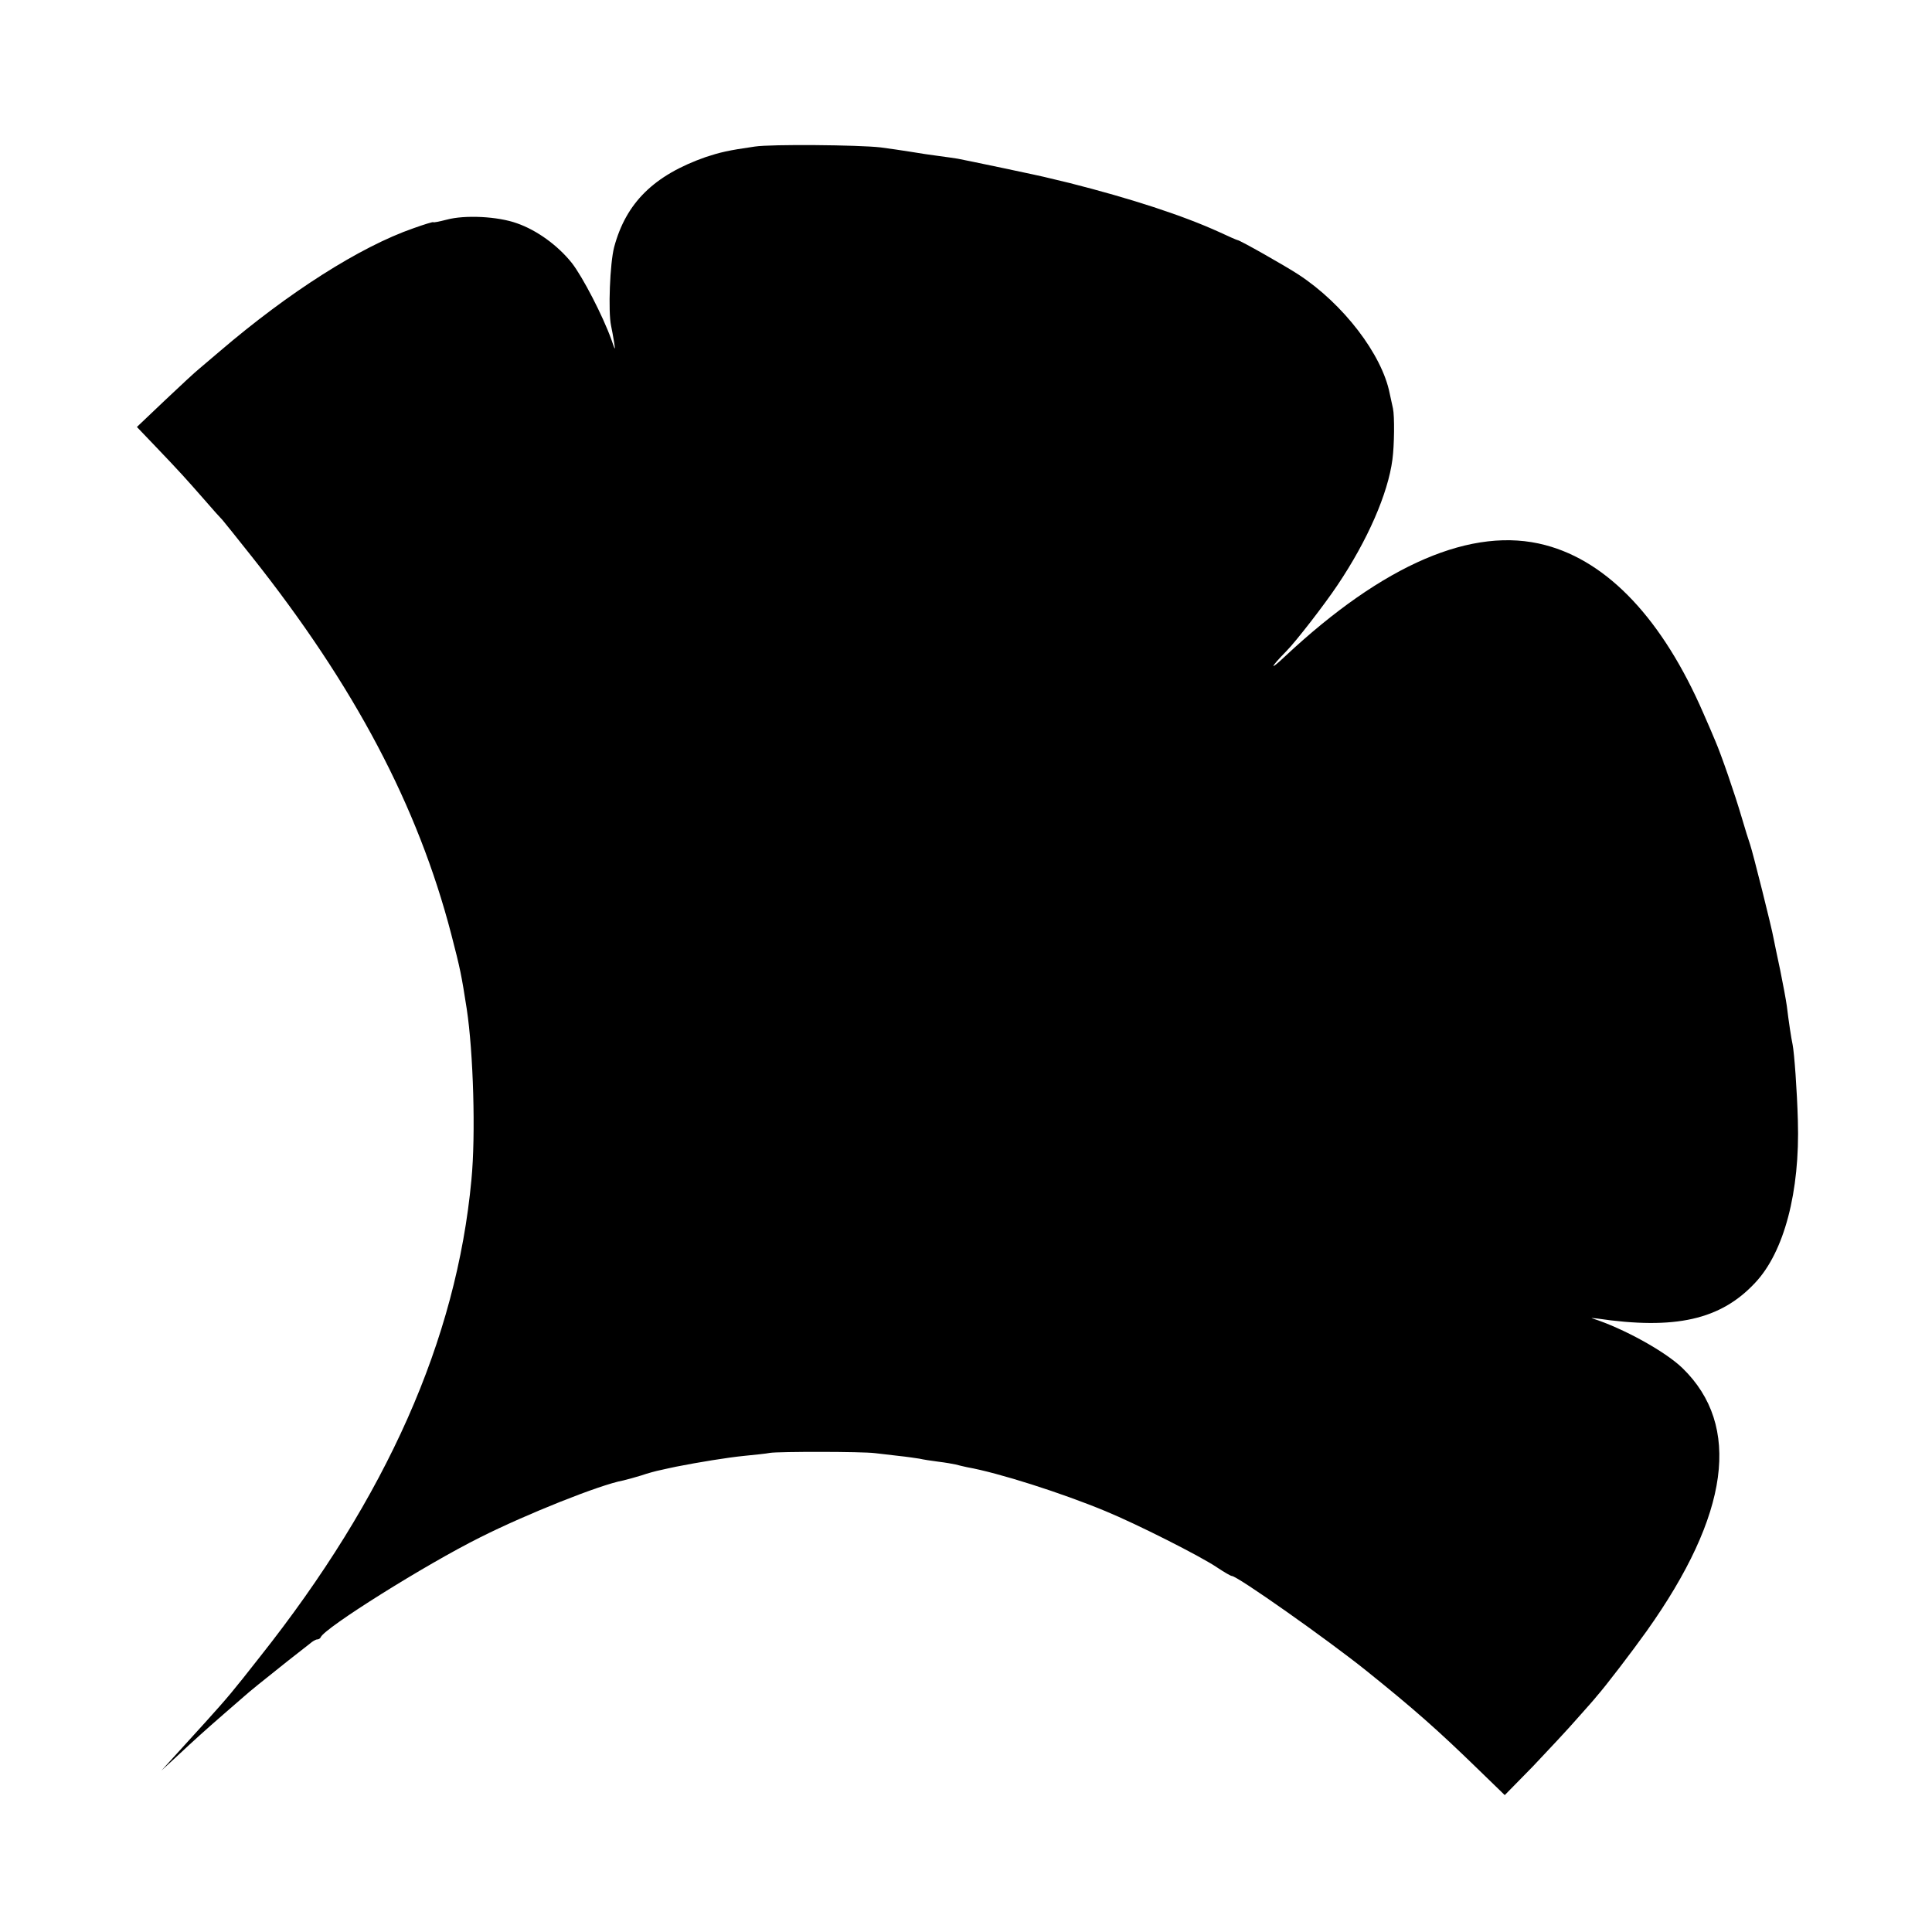
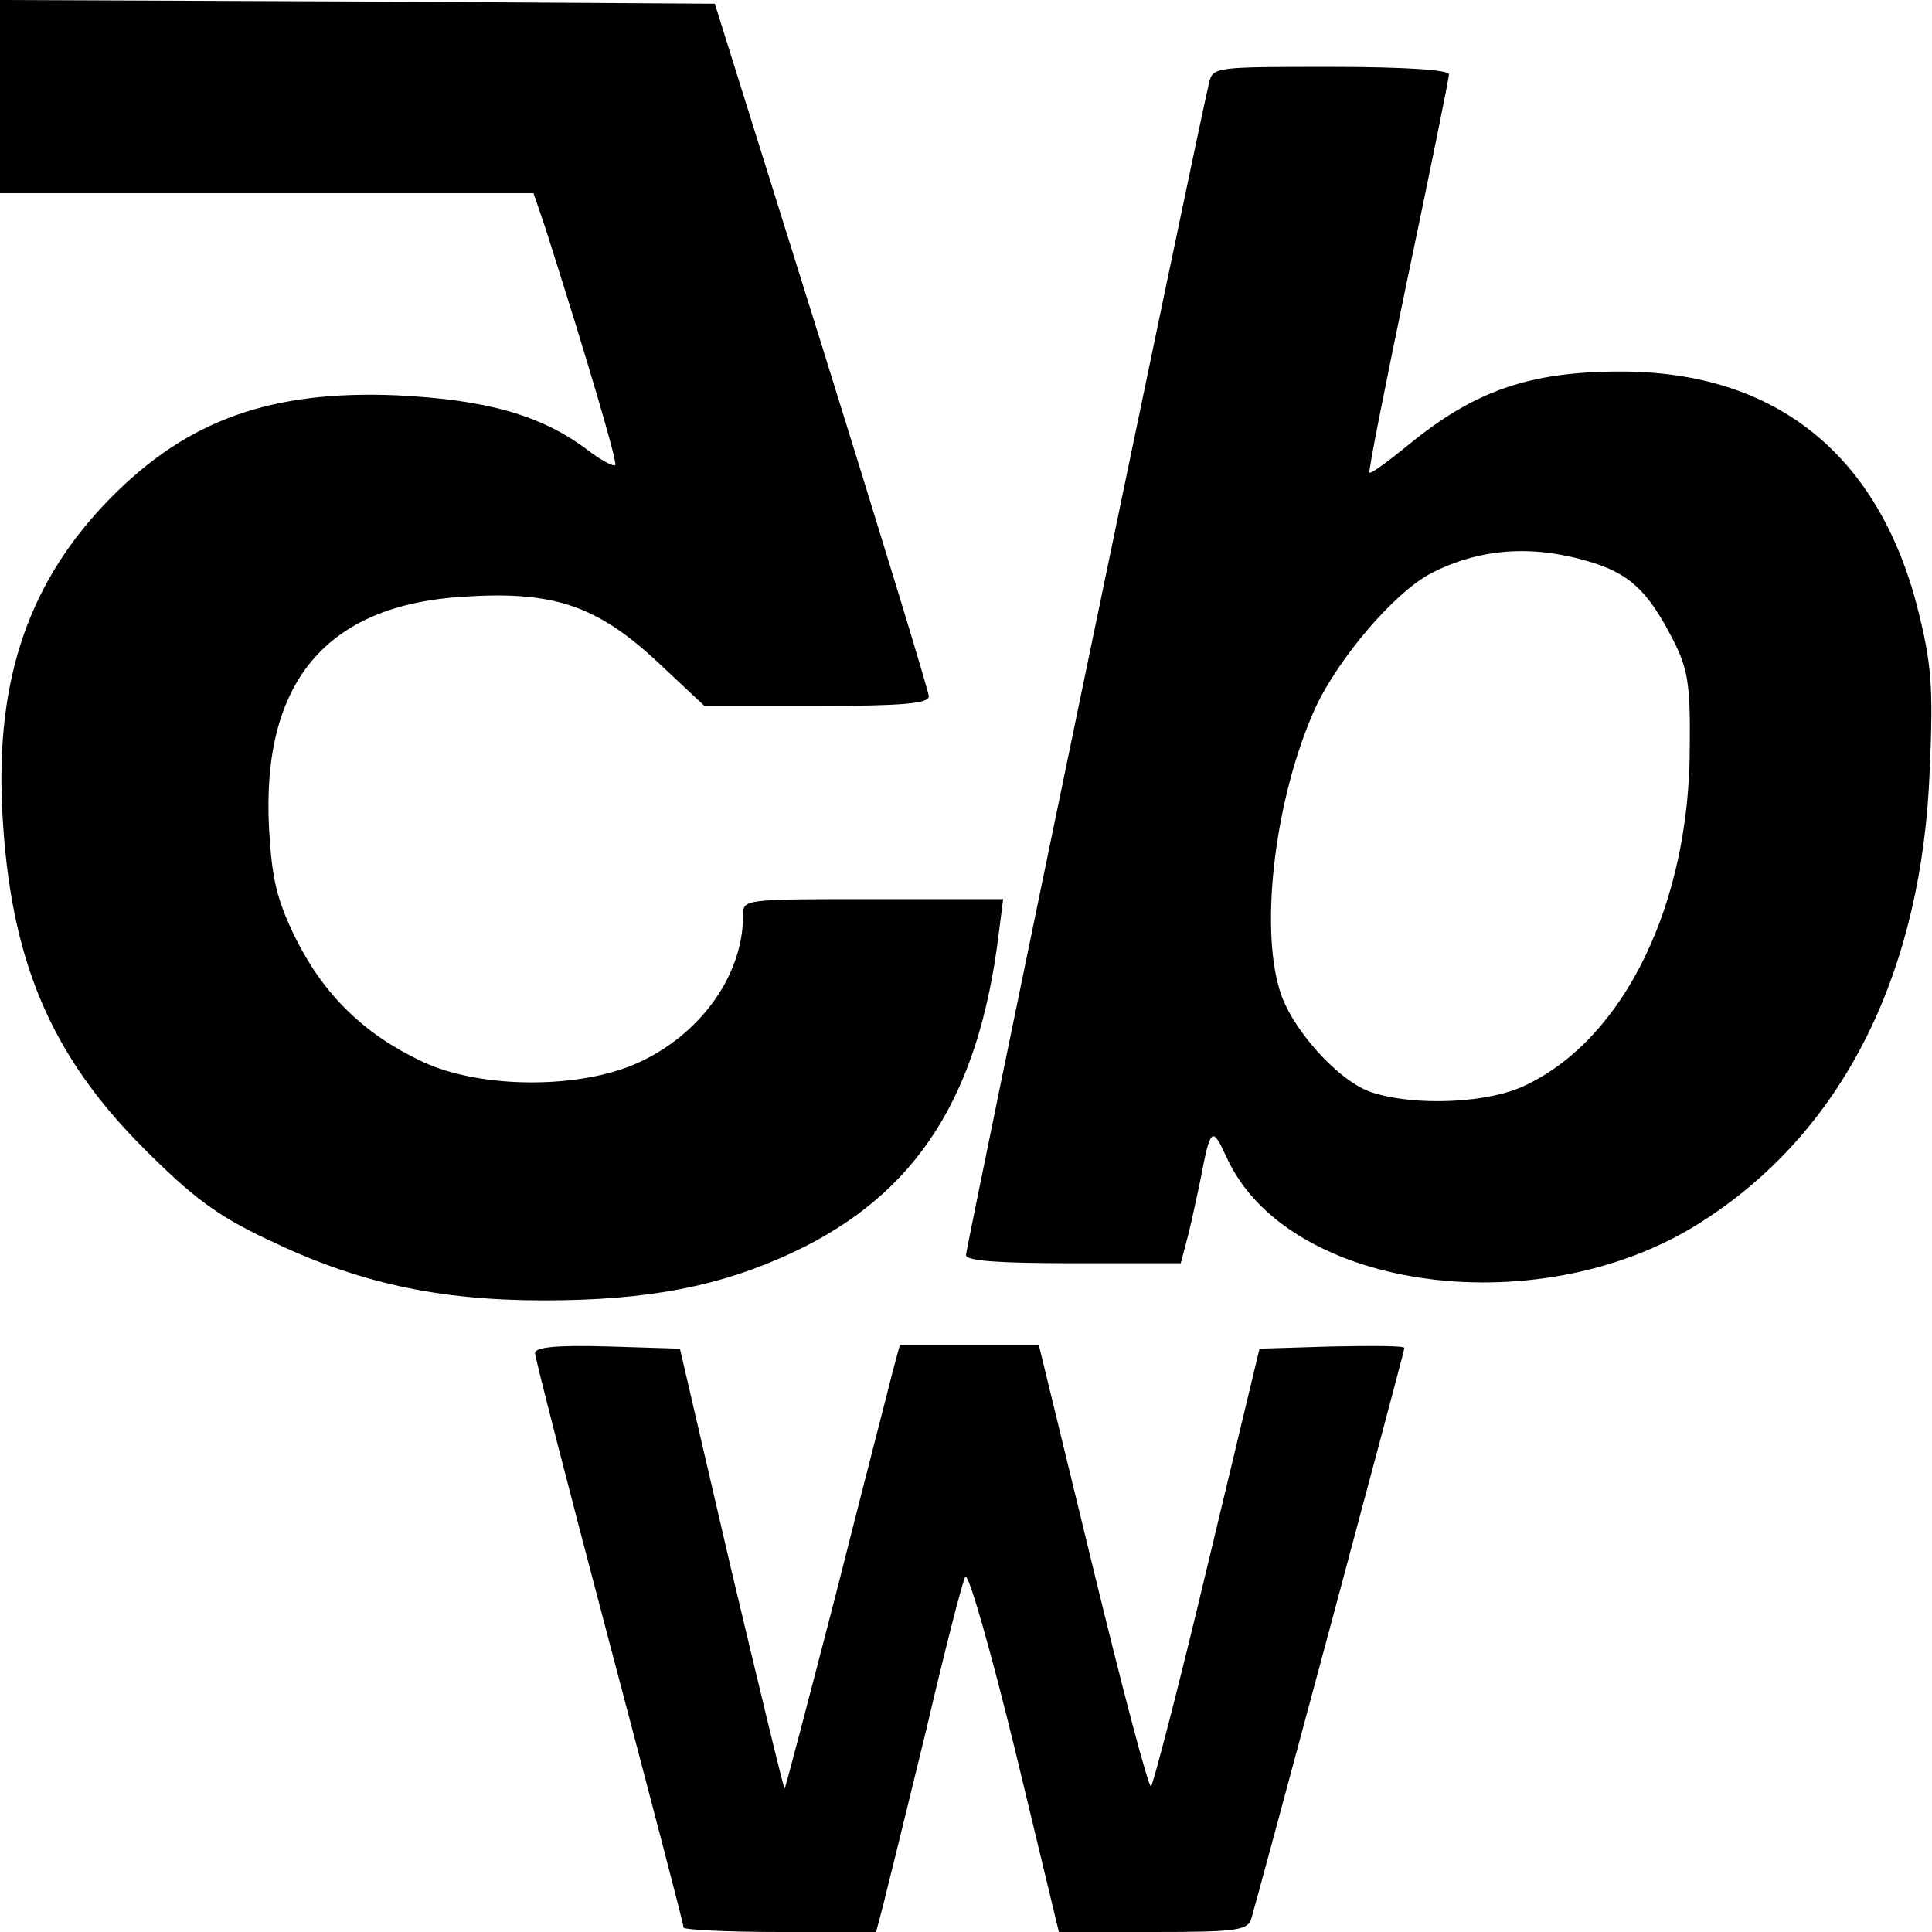
- <svg xmlns="http://www.w3.org/2000/svg" version="1.0" width="700pt" height="700pt" viewBox="0 0 700 700" preserveAspectRatio="xMidYMid meet">
-   <g transform="translate(0,700) scale(0.1,-0.1)" fill="#000000" stroke="none">
-     <path d="M2735 6469 c-98 -14 -126 -21 -178 -38 -188 -66 -289 -166 -332 -327 -15 -58 -22 -232 -11 -284 3 -14 8 -41 11 -60 5 -32 4 -31 -10 10 -31 86 -104 227 -143 277 -51 64 -127 119 -199 144 -69 25 -189 31 -255 13 -27 -7 -48 -11 -48 -9 0 2 -33 -8 -72 -22 -193 -67 -452 -232 -702 -446 -27 -23 -60 -51 -73 -62 -14 -11 -70 -63 -126 -116 l-101 -96 66 -69 c90 -94 114 -121 178 -194 30 -35 60 -68 66 -74 5 -6 53 -65 105 -131 374 -471 603 -905 724 -1370 33 -127 37 -148 56 -270 24 -157 33 -457 17 -620 -54 -579 -307 -1149 -767 -1729 -98 -125 -114 -144 -196 -235 -54 -59 -60 -66 -120 -132 l-40 -44 50 46 c76 71 104 96 175 158 36 31 70 61 76 66 14 13 72 60 154 125 36 28 73 57 83 65 9 8 21 15 26 15 5 0 11 3 13 8 14 34 381 264 578 362 167 84 435 191 518 206 13 3 42 11 65 18 23 8 56 17 72 20 17 4 41 9 55 12 81 16 185 33 245 39 39 4 81 8 95 11 32 5 334 5 380 -1 19 -2 58 -7 86 -10 29 -3 62 -8 75 -10 13 -3 44 -8 69 -11 25 -3 53 -8 62 -10 10 -3 29 -7 42 -10 113 -20 342 -93 501 -159 112 -46 346 -164 406 -205 24 -16 48 -30 52 -30 20 0 346 -230 487 -343 173 -139 259 -215 403 -355 l99 -96 102 104 c55 58 128 136 161 174 33 37 65 73 70 80 32 36 129 163 181 236 301 423 344 745 130 953 -63 61 -216 145 -326 180 -8 2 -1 2 15 0 284 -42 449 -5 574 129 105 111 163 330 155 588 -3 110 -13 245 -19 275 -5 23 -14 82 -21 140 -3 22 -14 81 -24 130 -11 50 -21 101 -24 115 -6 36 -75 311 -85 340 -5 14 -19 59 -31 100 -24 82 -74 227 -95 275 -7 17 -26 62 -43 100 -147 339 -345 550 -573 610 -263 70 -586 -69 -944 -404 -57 -54 -54 -41 5 19 35 35 140 171 186 240 109 162 183 332 199 455 7 51 8 158 2 185 -2 8 -7 33 -12 55 -28 141 -168 324 -330 430 -47 31 -213 125 -221 125 -2 0 -32 13 -66 29 -134 61 -322 122 -543 178 -33 8 -67 16 -75 18 -25 7 -303 65 -330 70 -14 2 -45 7 -70 10 -25 3 -70 10 -100 15 -30 5 -80 12 -110 16 -79 9 -396 12 -455 3z" />
+ <svg xmlns="http://www.w3.org/2000/svg" version="1.0" width="260pt" height="260pt" viewBox="0 0 260 260" preserveAspectRatio="xMidYMid meet">
+   <g transform="translate(0,260) scale(0.1,-0.1)" fill="#000000" stroke="none">
+     <path d="M0 2470 l0 -130 359 0 359 0 16 -47 c58 -182 97 -315 94 -319 -3 -2 -20 7 -38 21 -63 47 -136 67 -256 73 -169 7 -281 -33 -384 -137 -110 -111 -156 -243 -147 -421 10 -200 64 -329 191 -456 65 -65 98 -90 166 -122 120 -58 228 -82 372 -82 141 0 238 19 336 65 165 78 249 208 276 428 l6 47 -175 0 c-175 0 -175 0 -175 -22 0 -81 -58 -161 -143 -199 -79 -35 -211 -34 -288 2 -79 37 -133 90 -171 166 -26 53 -32 80 -36 149 -10 196 77 300 262 311 121 8 179 -12 260 -87 l64 -60 151 0 c114 0 151 3 151 13 0 6 -65 219 -144 472 l-144 460 -481 3 -481 2 0 -130z" />
+     <path d="M1627 2488 c-14 -57 -327 -1567 -327 -1577 0 -8 45 -11 145 -11 l144 0 10 38 c5 20 12 53 16 72 14 73 16 75 35 34 82 -184 431 -229 648 -83 185 122 289 333 299 604 5 112 2 143 -16 215 -53 209 -192 320 -400 320 -123 0 -197 -26 -286 -99 -27 -22 -50 -39 -52 -37 -2 1 22 121 52 265 30 143 55 266 55 271 0 6 -61 10 -159 10 -156 0 -159 0 -164 -22z m509 -643 c56 -16 81 -39 115 -105 20 -39 24 -59 23 -145 0 -210 -87 -391 -220 -455 -50 -25 -150 -29 -208 -10 -44 14 -109 86 -124 138 -27 89 -5 262 48 379 31 67 106 155 155 181 65 34 136 39 211 17z" />
+     <path d="M720 779 c0 -6 45 -181 100 -389 55 -208 100 -380 100 -384 0 -3 58 -6 130 -6 l129 0 10 38 c5 20 31 125 57 232 25 107 49 201 53 208 4 7 34 -98 67 -233 l59 -245 127 0 c112 0 127 2 132 18 10 34 206 763 206 768 0 3 -44 3 -97 2 l-98 -3 -70 -292 c-38 -160 -73 -294 -76 -297 -3 -3 -38 129 -78 294 l-73 300 -94 0 -93 0 -10 -37 c-5 -21 -40 -155 -76 -298 -37 -143 -68 -261 -69 -262 -1 -2 -33 131 -72 295 l-69 297 -97 3 c-69 2 -98 -1 -98 -9z" />
  </g>
</svg>
